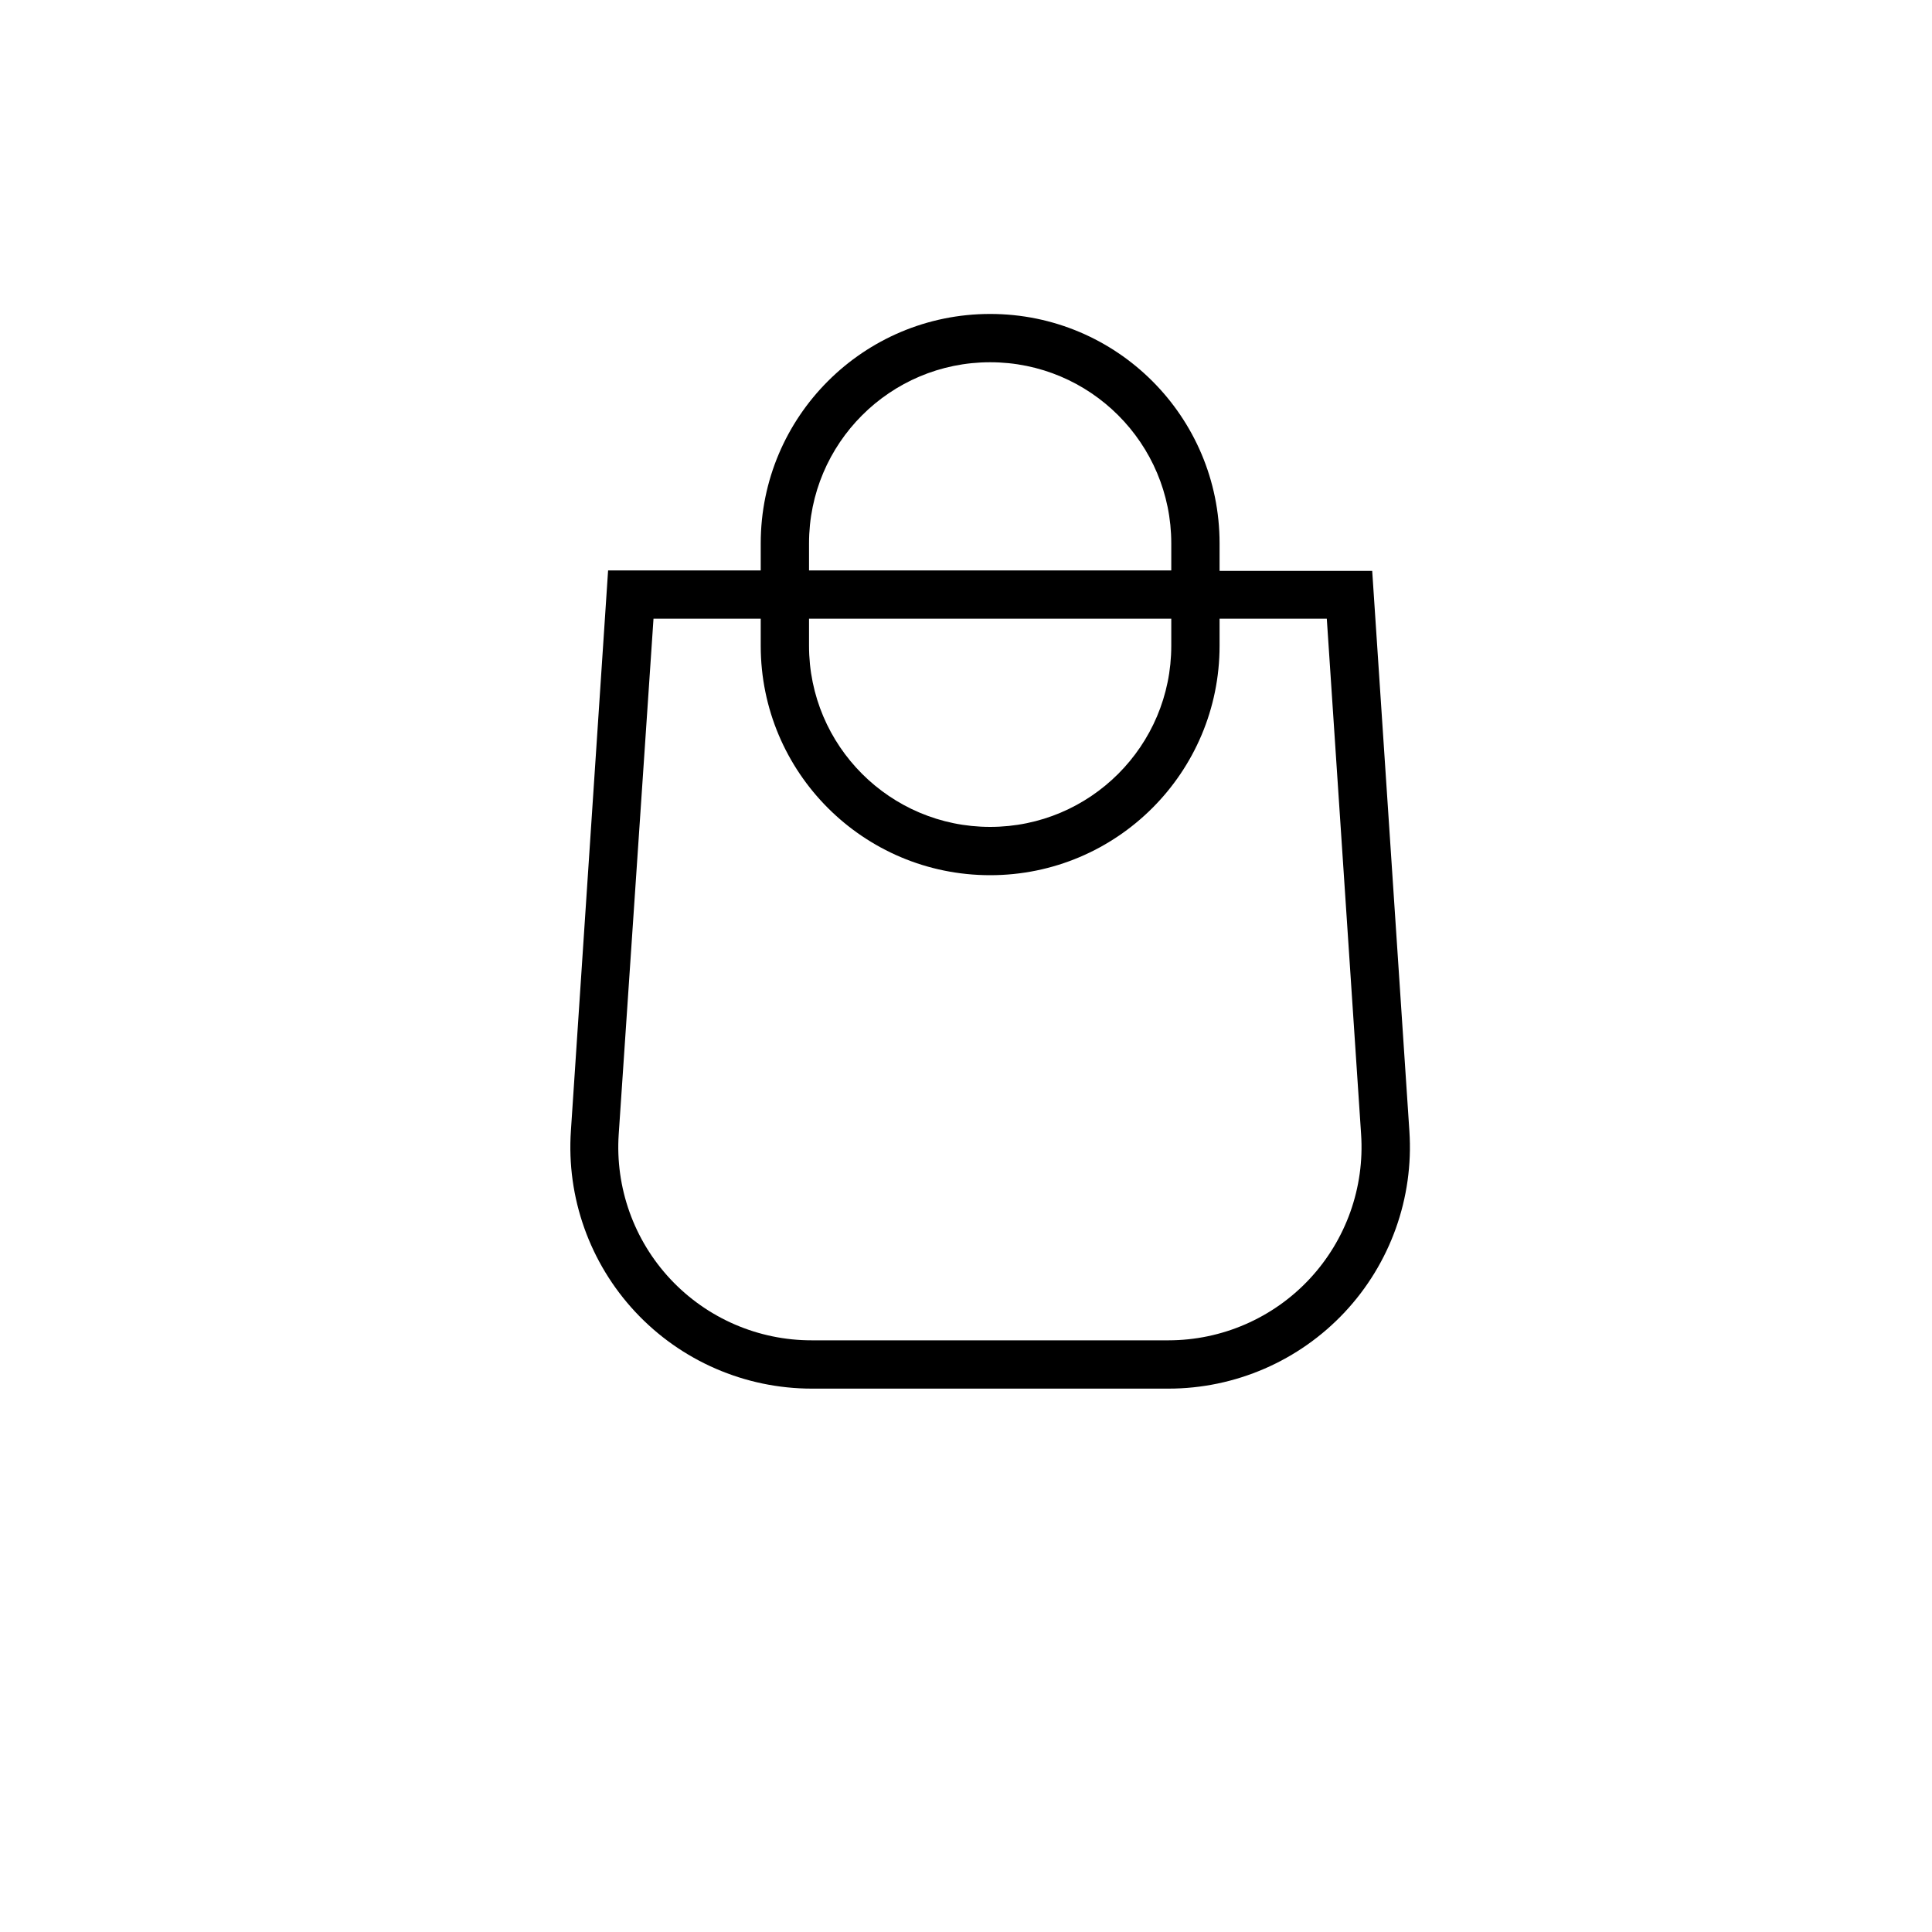
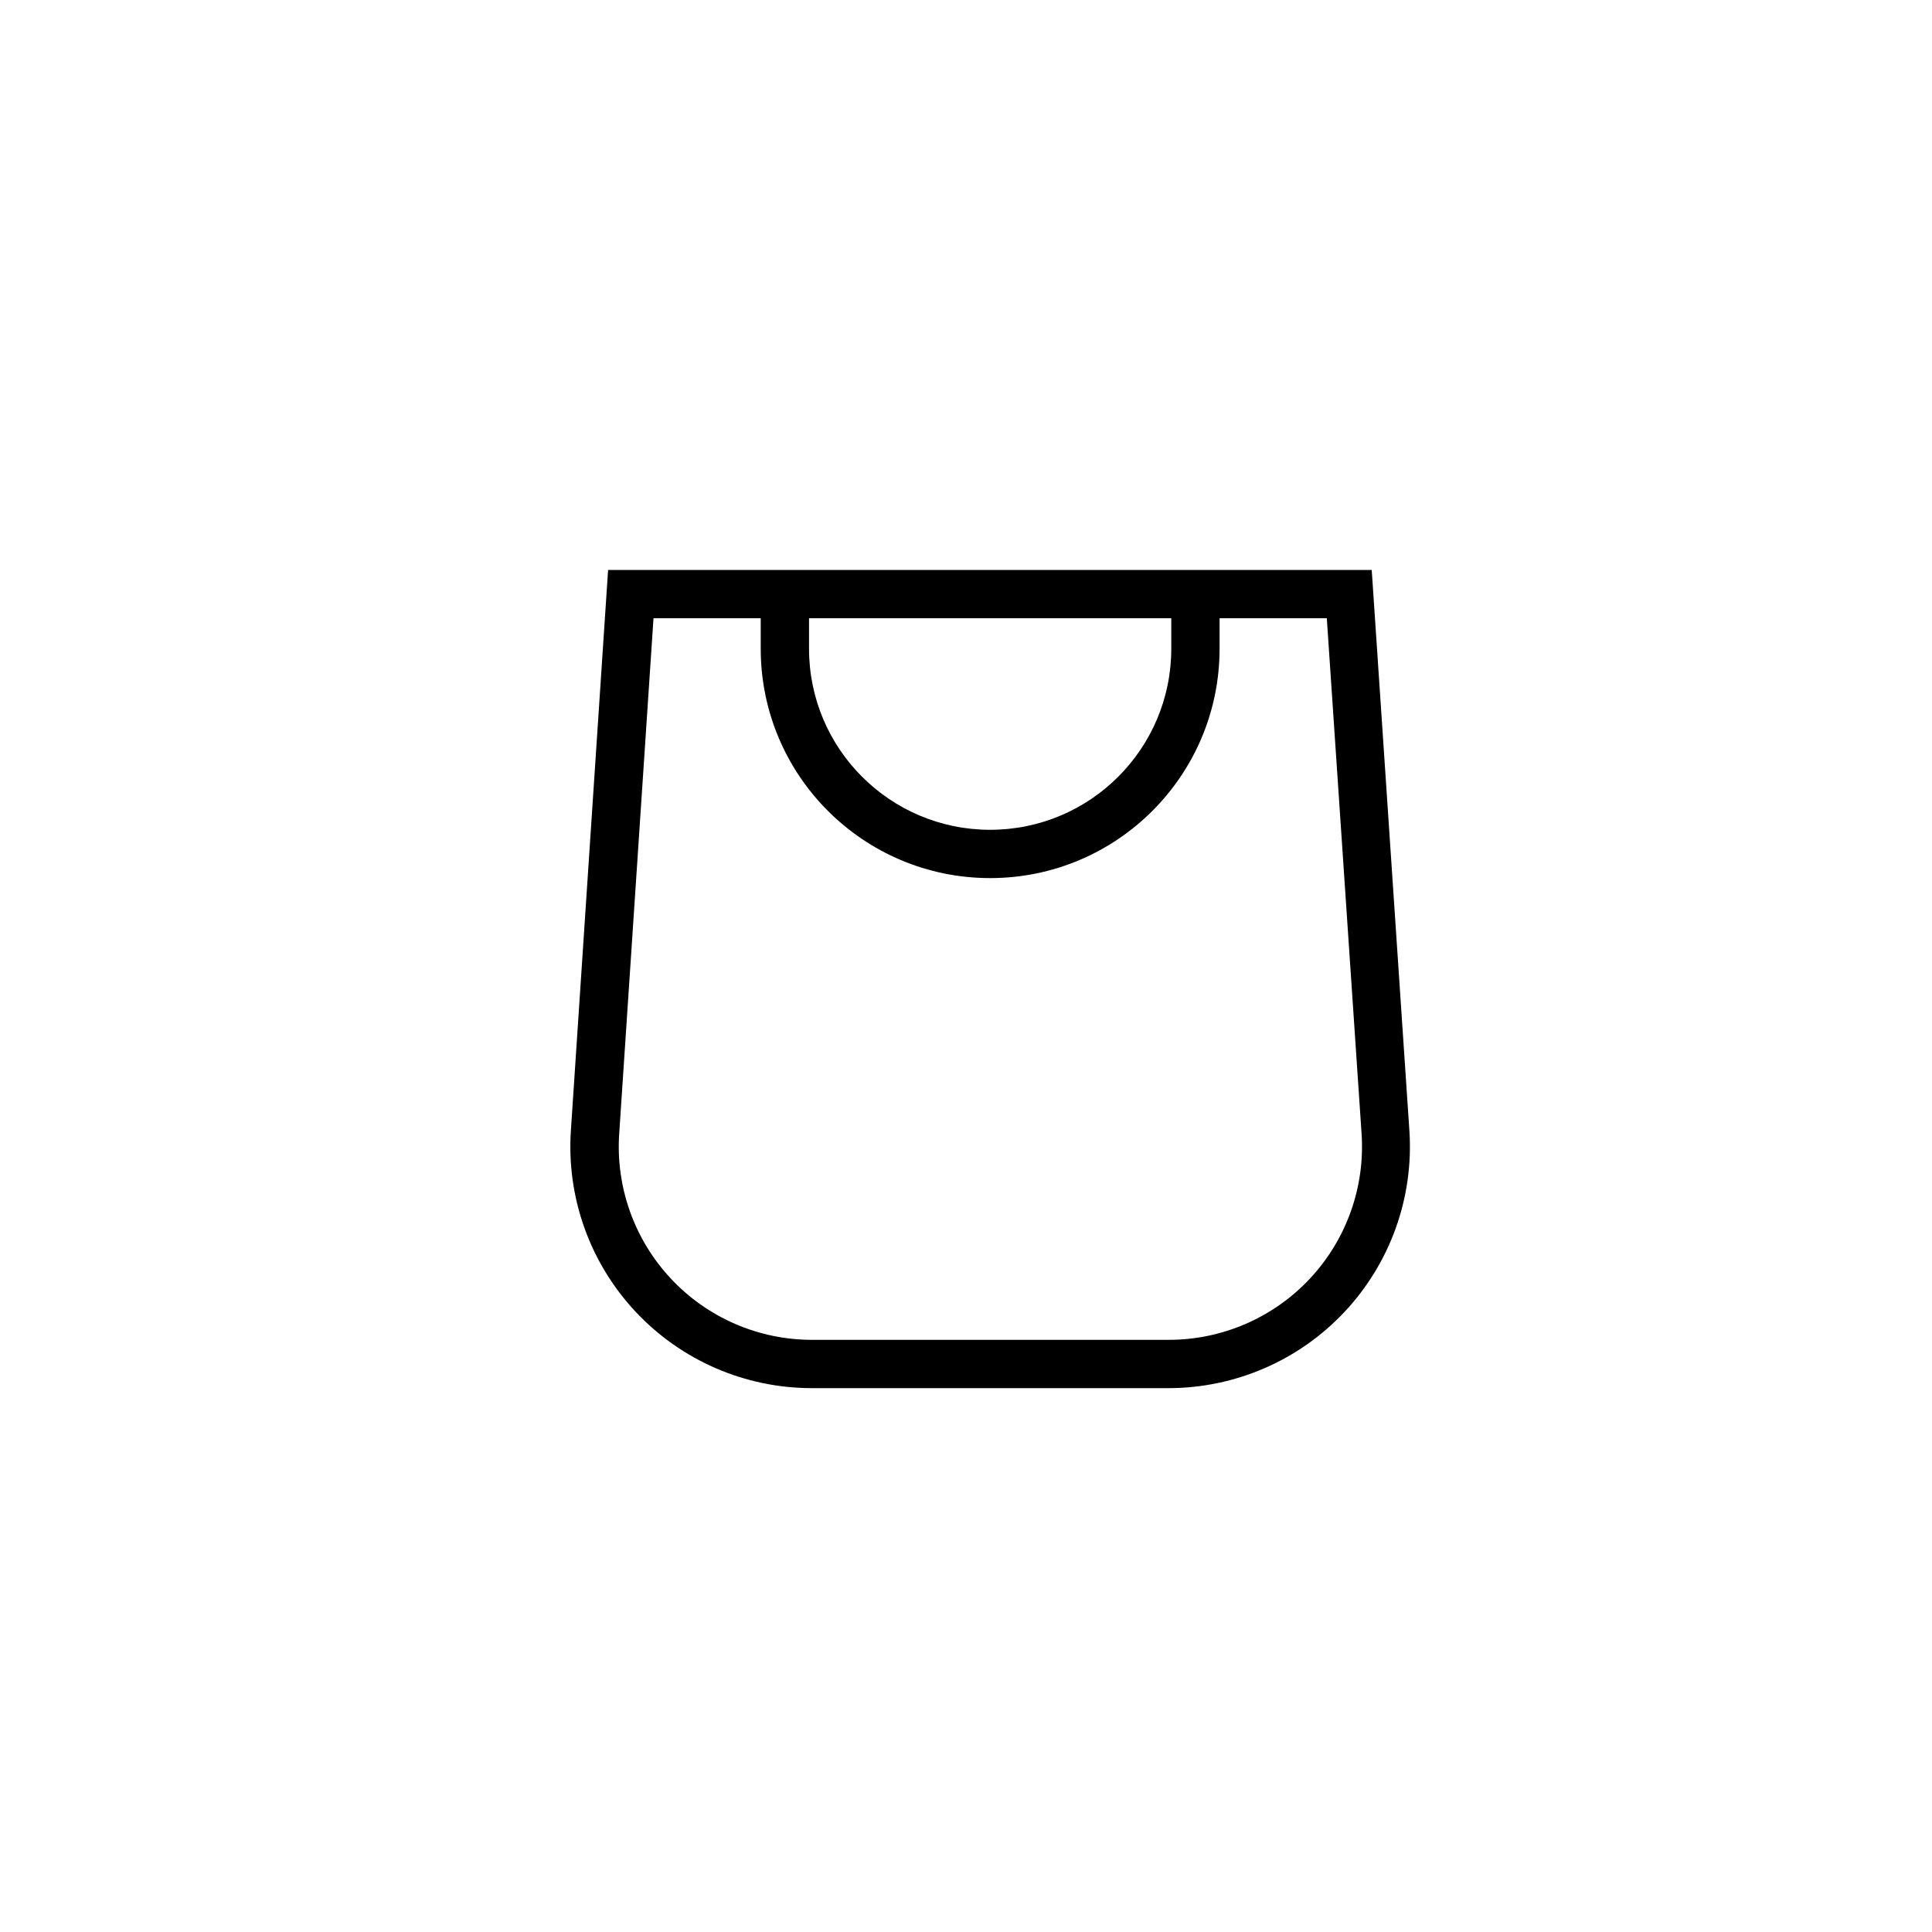
- <svg xmlns="http://www.w3.org/2000/svg" fill="none" class="icon icon-cart" viewBox="0 0 40 40">
-   <path fill="currentColor" fill-rule="evenodd" d="M20.5 6.5a4.75 4.75 0 0 0-4.75 4.75v.56h-3.16l-.77 11.6a5 5 0 0 0 4.99 5.34h7.38a5 5 0 0 0 4.99-5.33l-.77-11.6h-3.16v-.57A4.75 4.75 0 0 0 20.5 6.5m3.75 5.31v-.56a3.75 3.75 0 1 0-7.5 0v.56zm-7.5 1h7.5v.56a3.75 3.75 0 1 1-7.5 0zm-1 0v.56a4.75 4.75 0 1 0 9.5 0v-.56h2.22l.71 10.67a4 4 0 0 1-3.99 4.27h-7.38a4 4 0 0 1-4-4.27l.72-10.67z" />
+ <svg xmlns="http://www.w3.org/2000/svg" fill="none" class="icon icon-cart-empty" viewBox="0 0 40 40">
+   <path fill="currentColor" fill-rule="evenodd" d="M15.75 11.8h-3.16l-.77 11.6a5 5 0 0 0 4.99 5.34h7.38a5 5 0 0 0 4.99-5.33L28.4 11.8zm0 1h-2.22l-.71 10.67a4 4 0 0 0 3.99 4.27h7.38a4 4 0 0 0 4-4.27l-.72-10.67h-2.22v.63a4.75 4.75 0 1 1-9.5 0zm8.5 0h-7.5v.63a3.75 3.75 0 1 0 7.5 0z" />
</svg>
